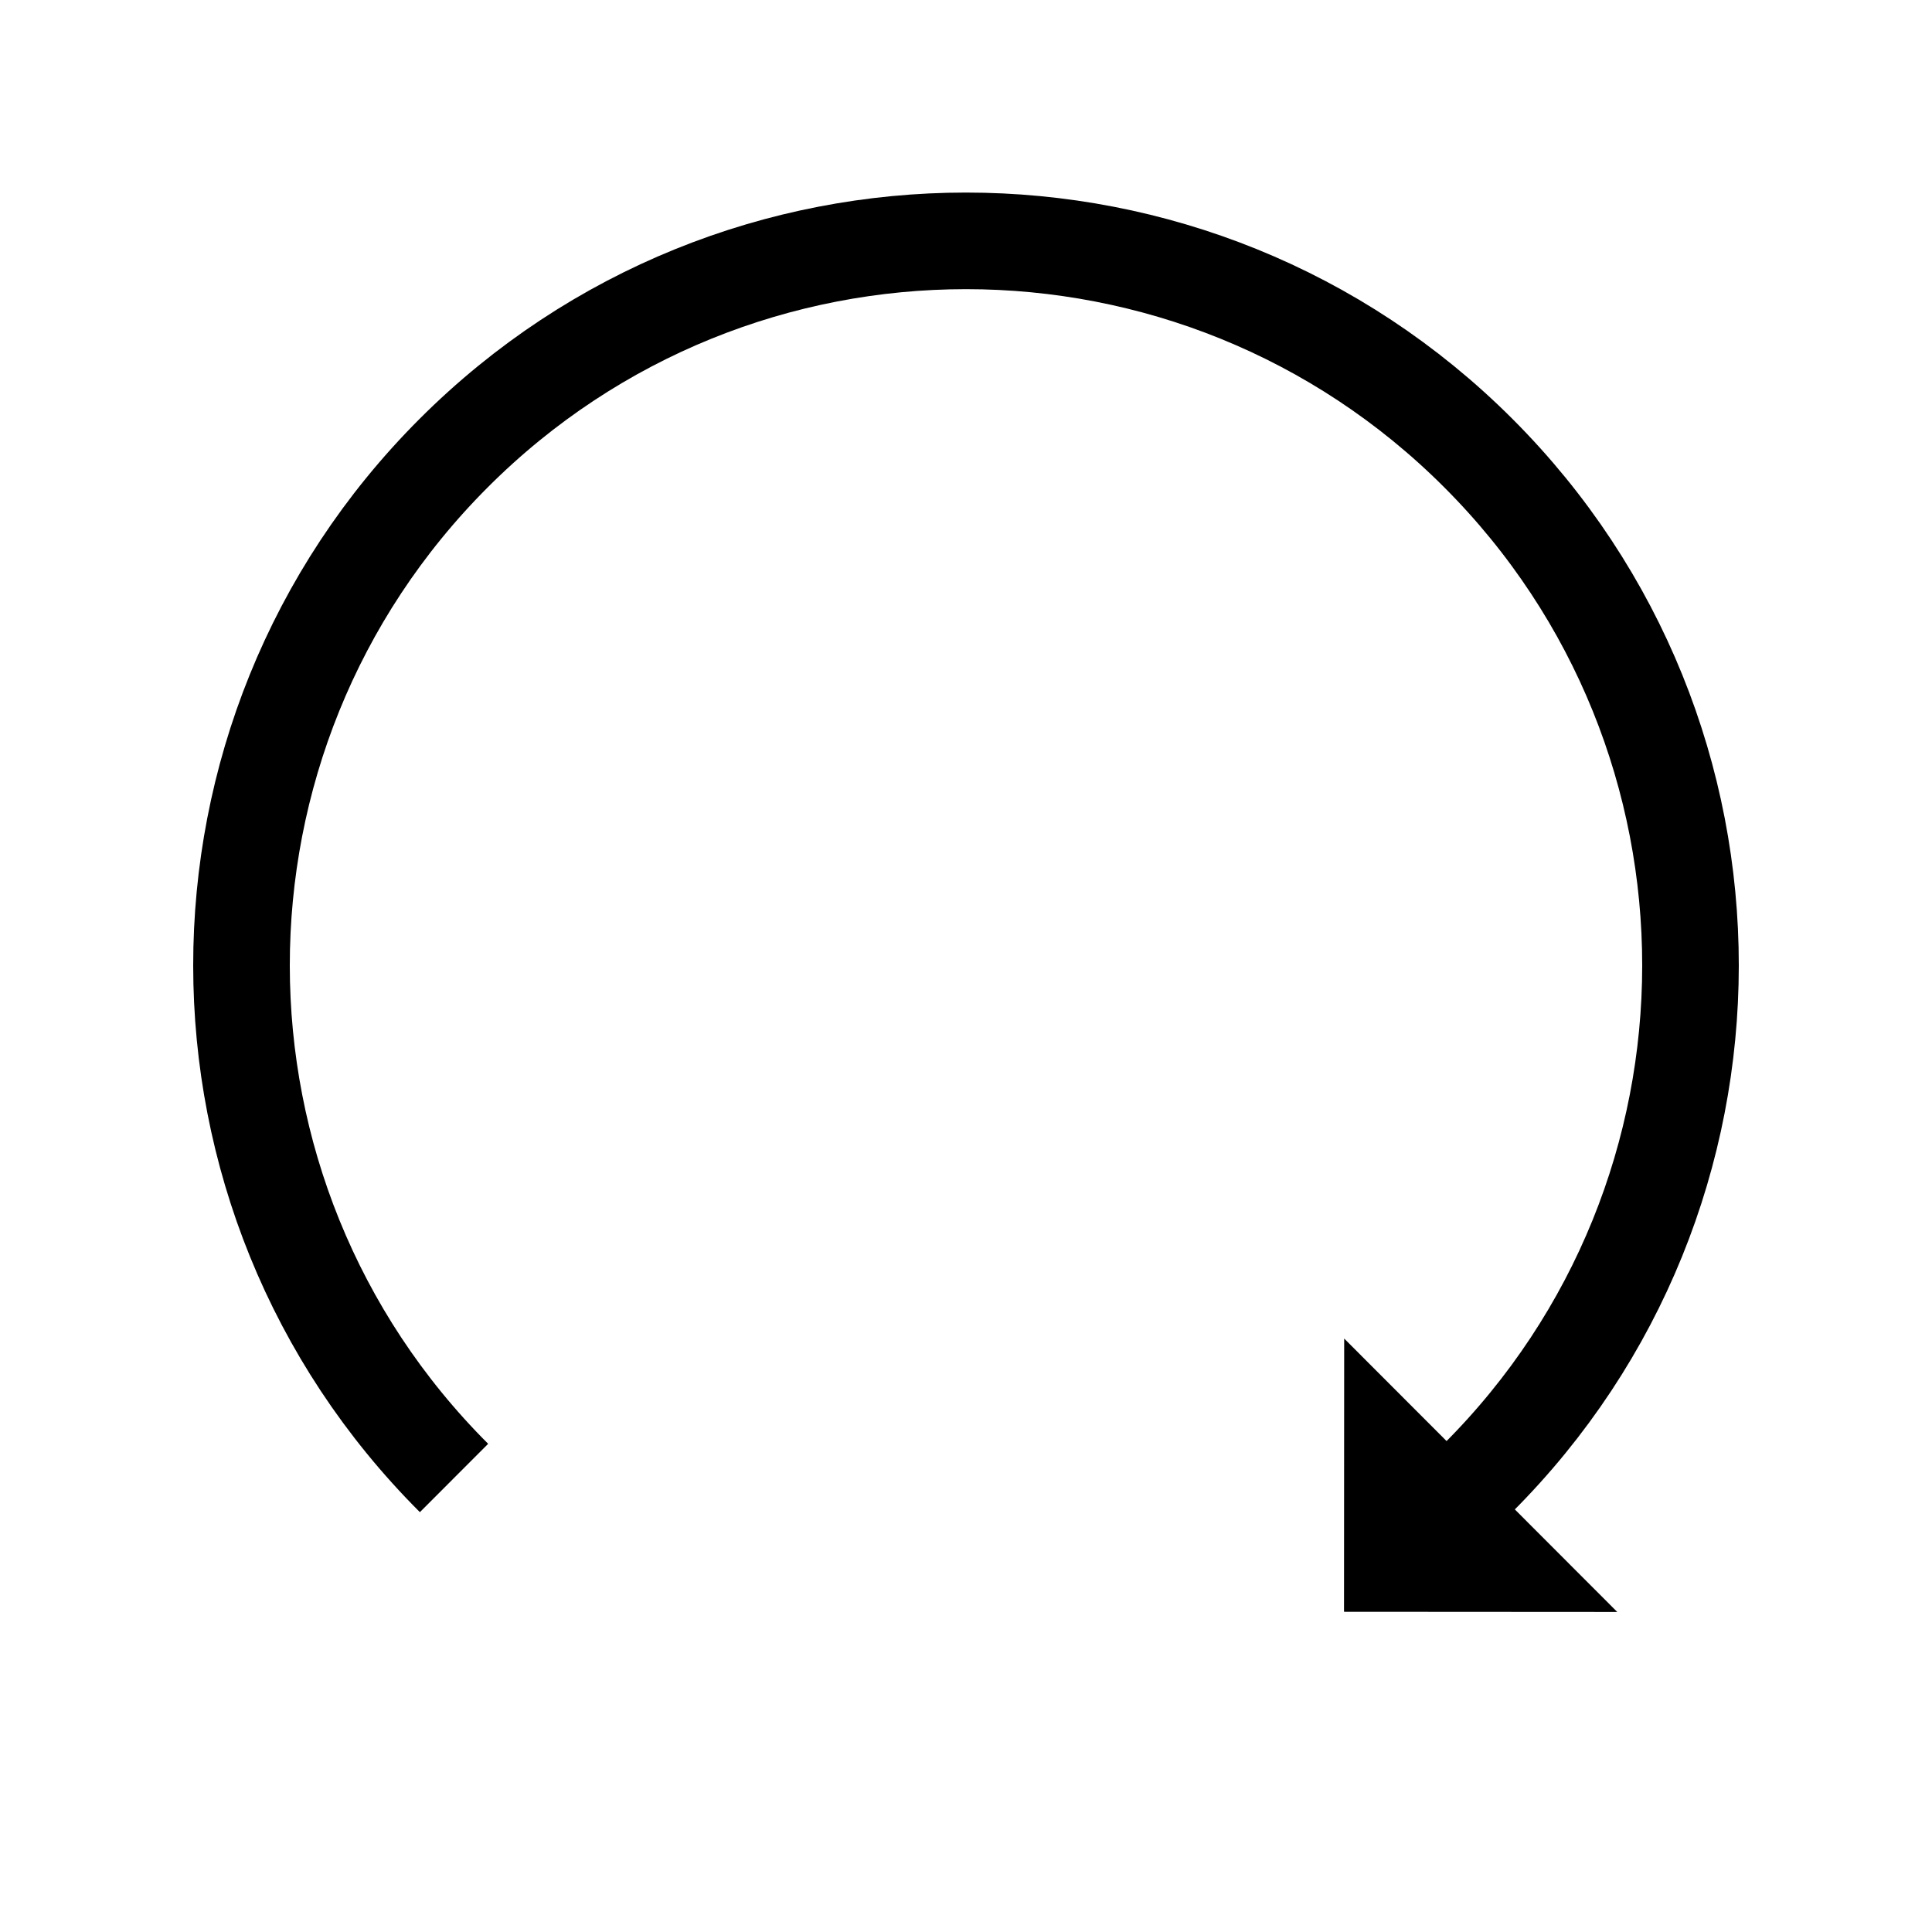
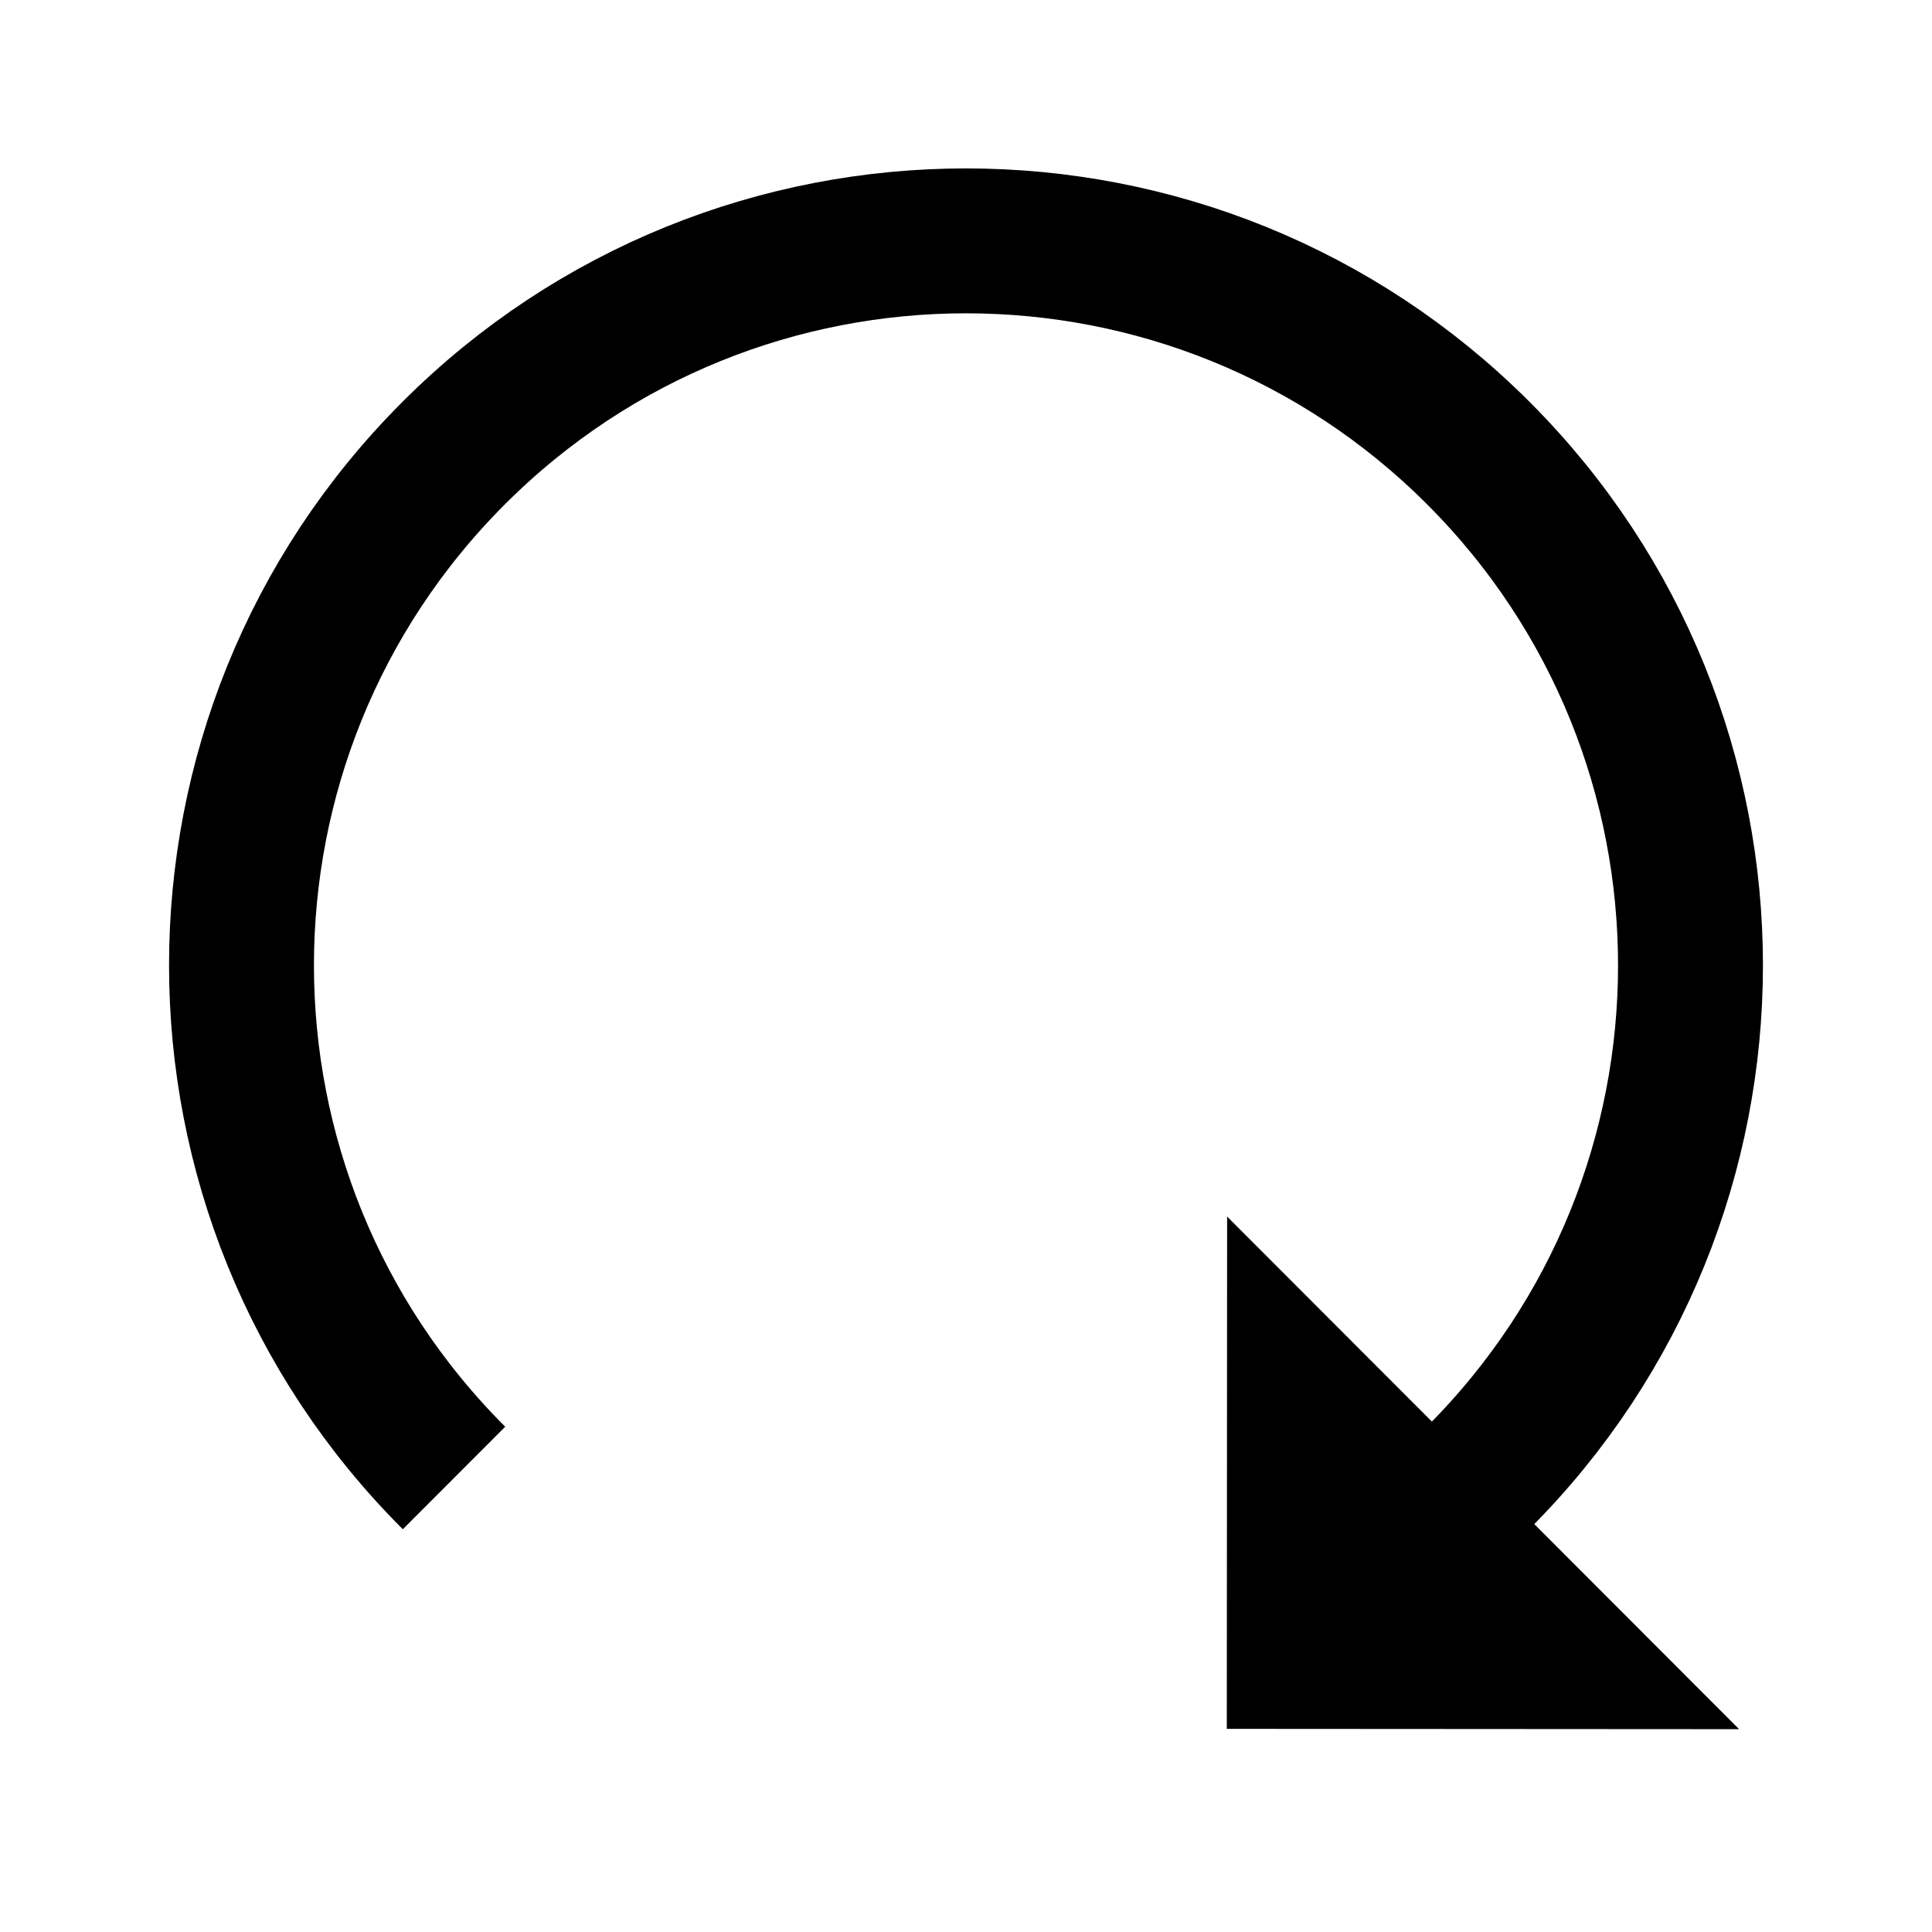
<svg xmlns="http://www.w3.org/2000/svg" viewBox="-100 -100 200 200">
  <defs>
-     <marker id="arrow_head" markerUnits="strokeWidth" markerWidth="4" markerHeight="4" viewBox="-50 -50 100 100" orient="auto">
+     <marker id="arrow_head" markerUnits="strokeWidth" markerWidth="5" markerHeight="5" viewBox="-50 -50 100 100" orient="auto">
      <polygon points="49,0 -1,50 -1,-50" fill="black" />
    </marker>
  </defs>
-   <path id="clockwise_arrow" d="M -53,53 A 75 75 0 1 1 53,53" fill="none" stroke="black" stroke-width="10" marker-end="url(#arrow_head)" />
+   <path id="clockwise_arrow" d="M -53,53 A 75 75 0 1 1 53,53" fill="none" stroke="black" stroke-width="15" marker-end="url(#arrow_head)" />
</svg>
